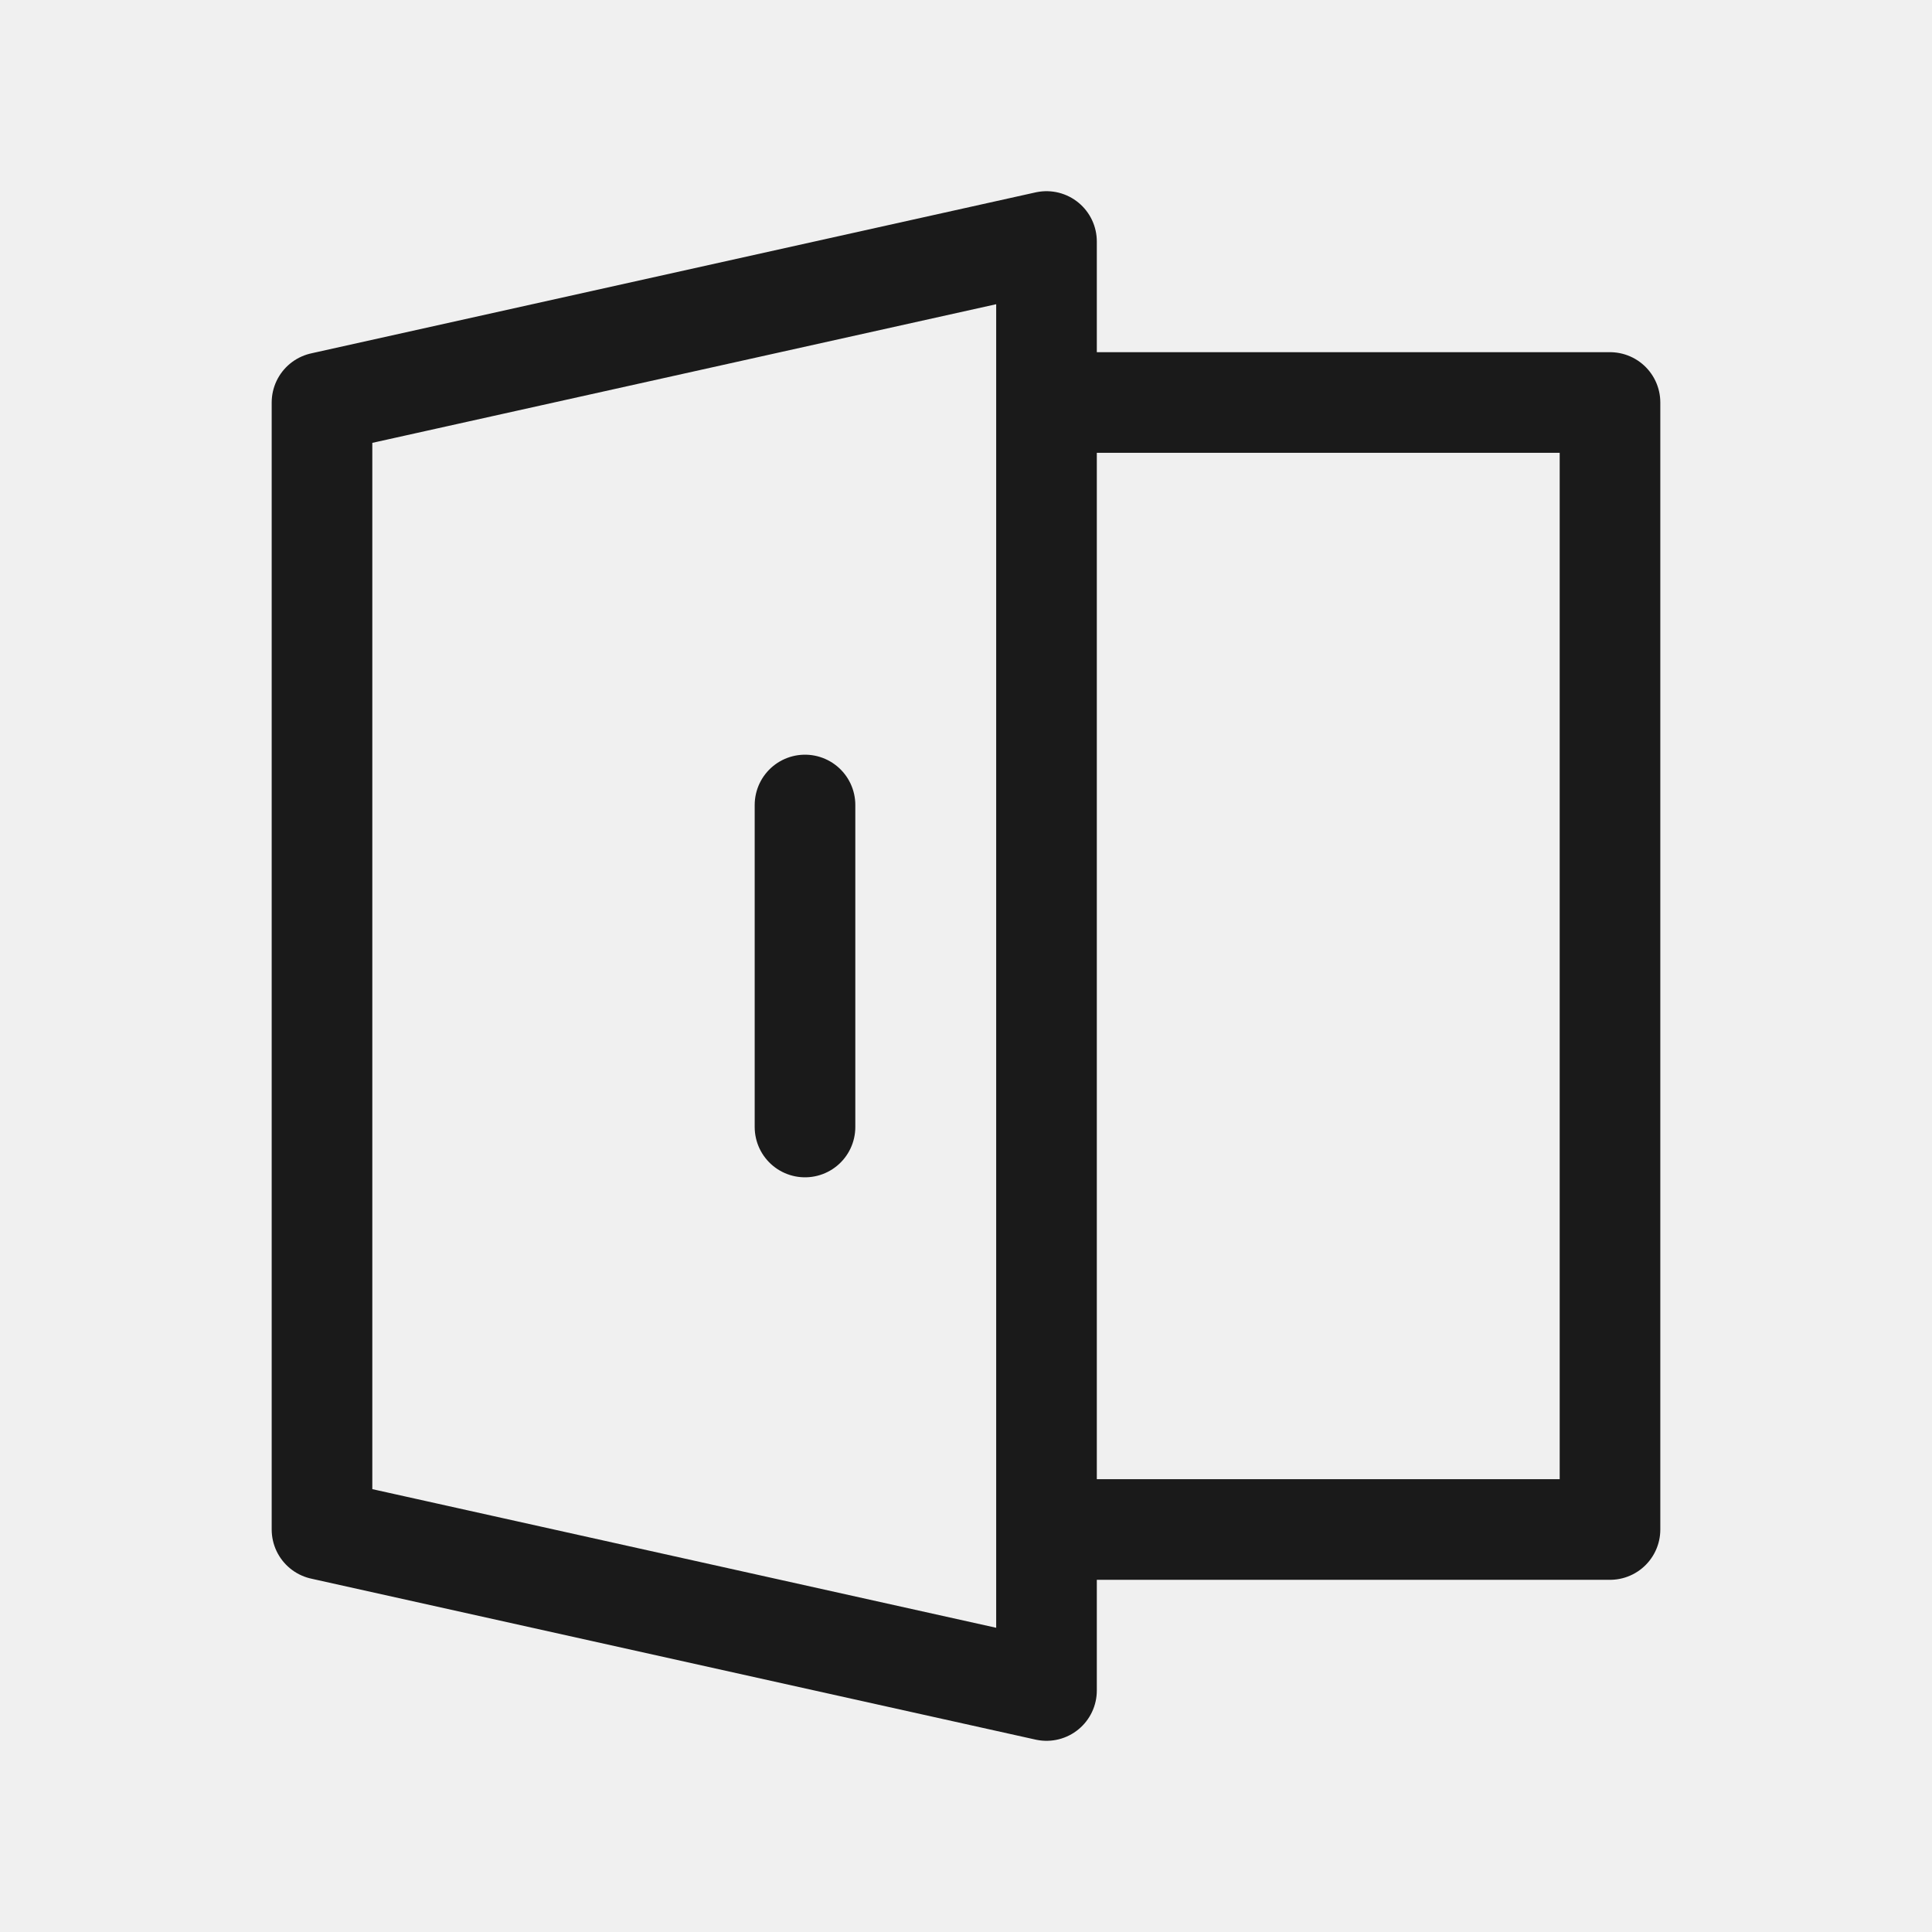
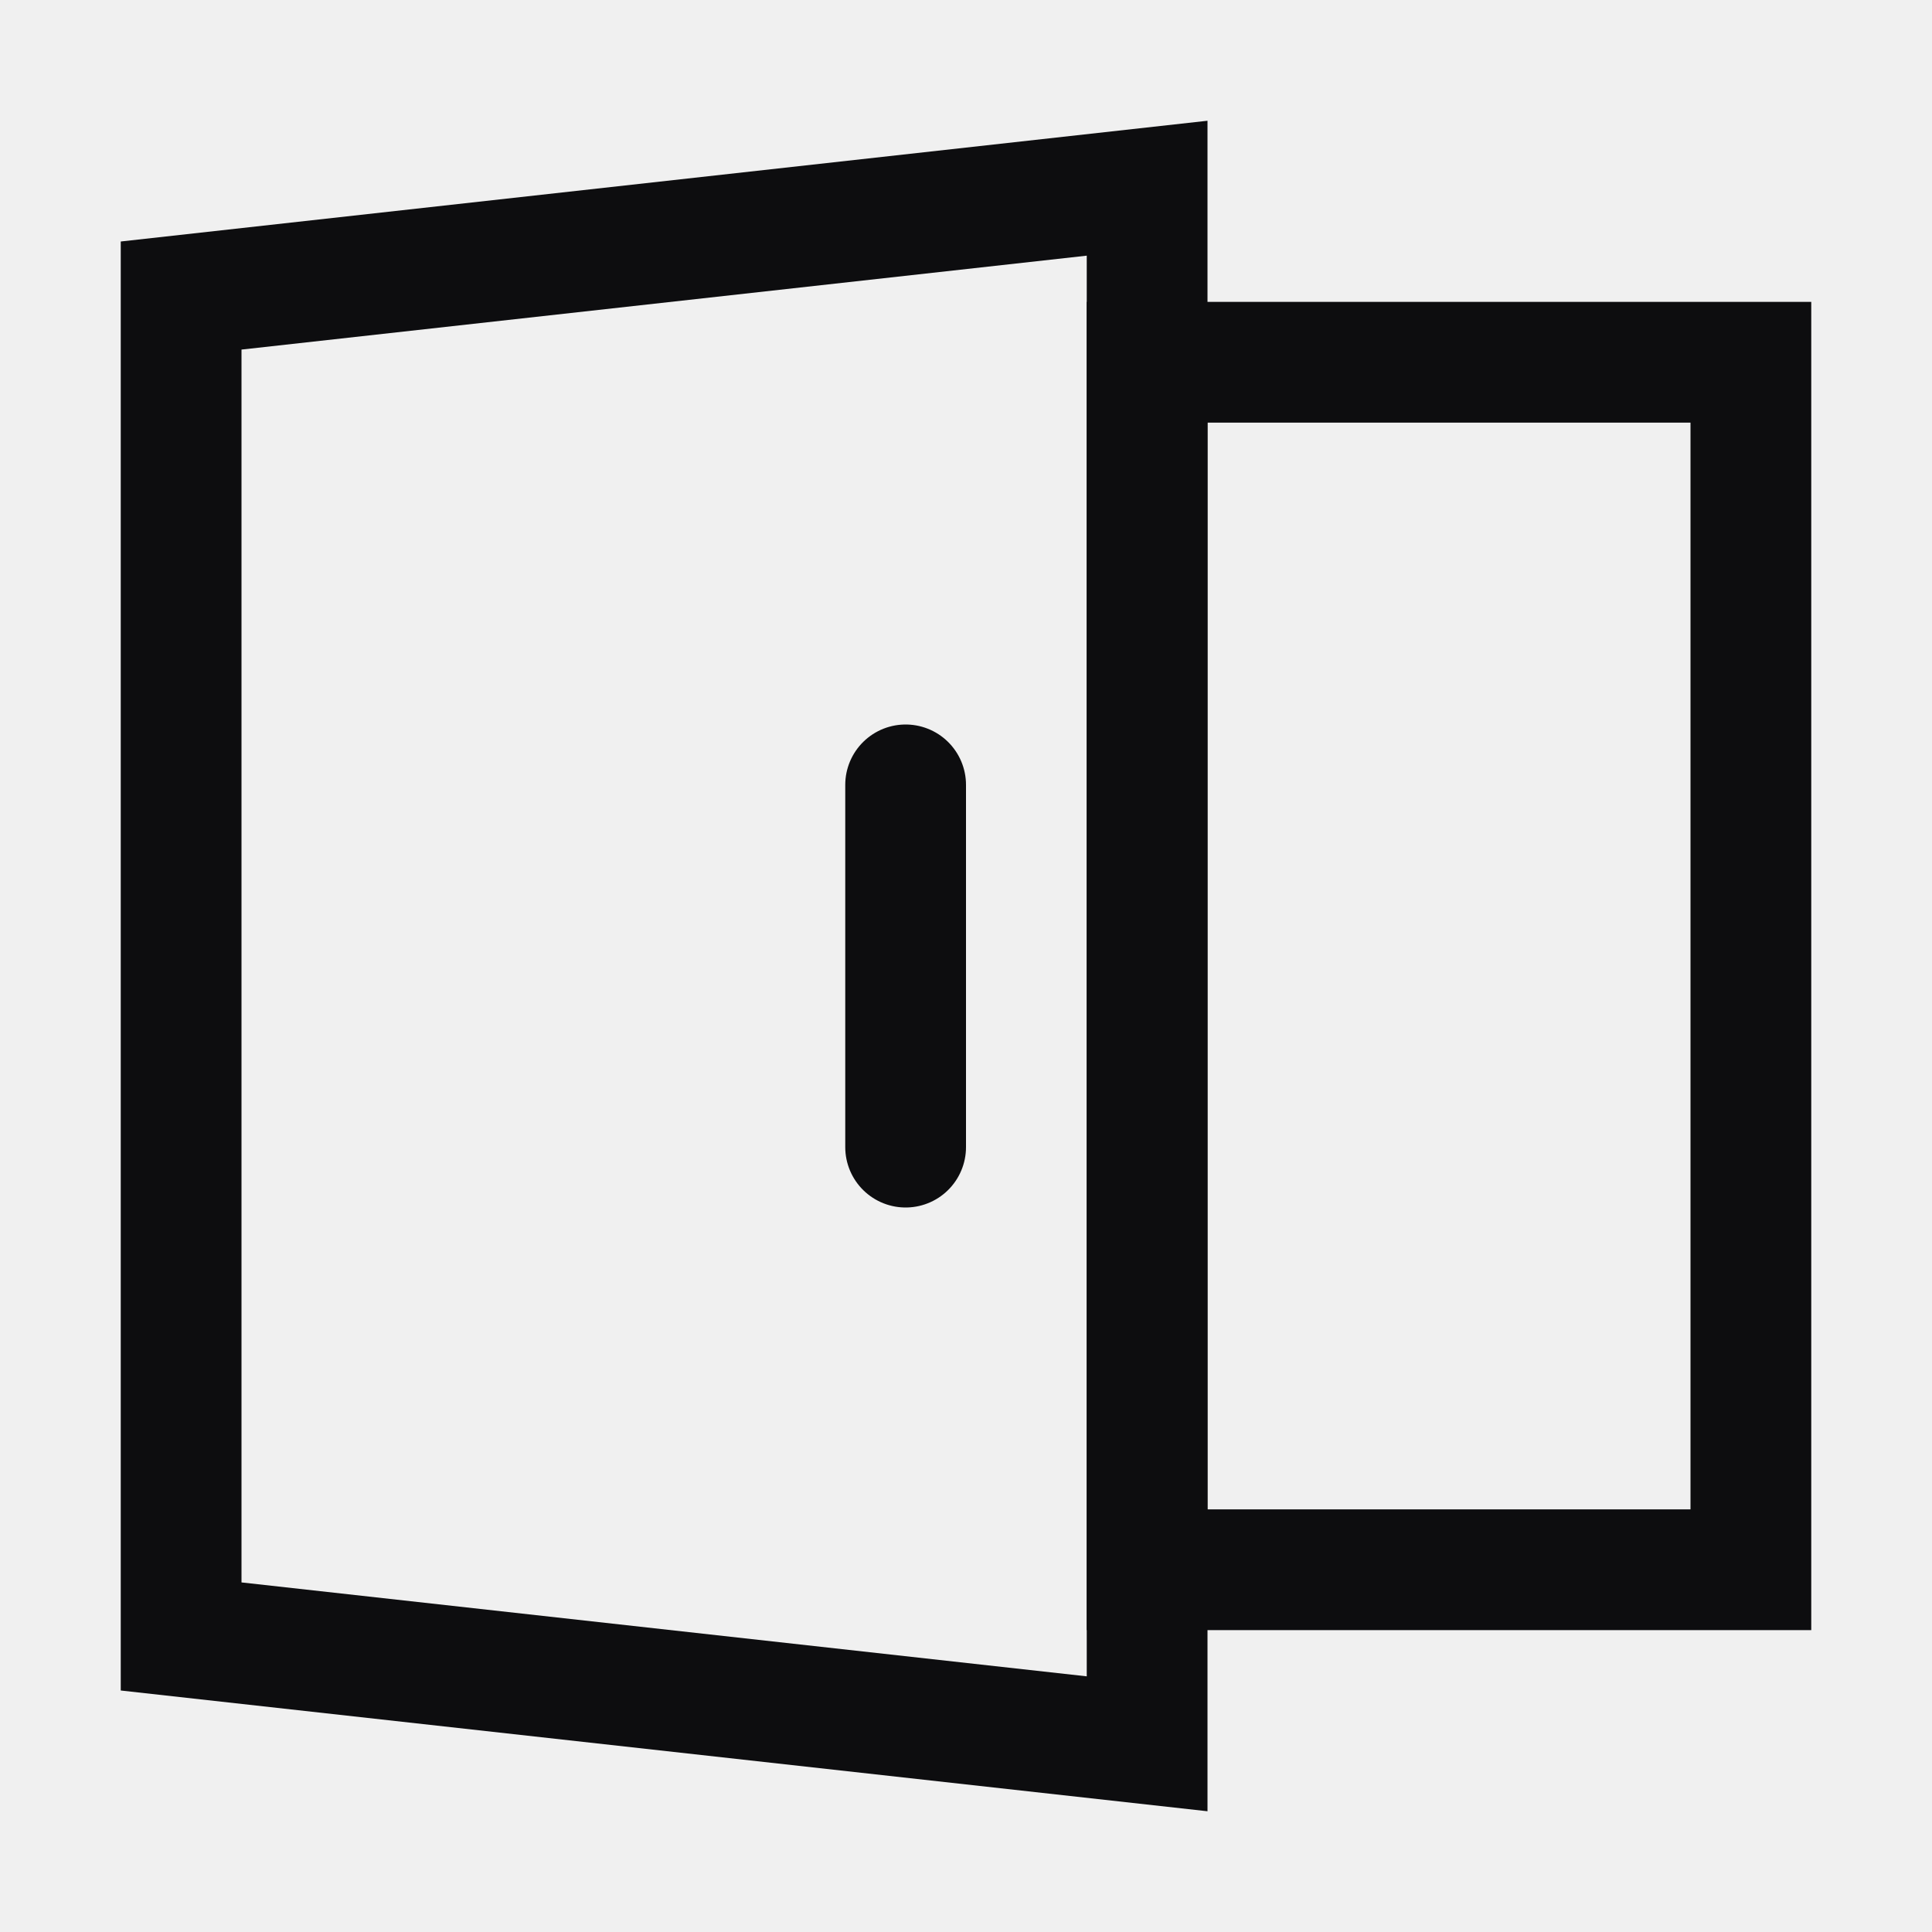
- <svg xmlns="http://www.w3.org/2000/svg" width="24" height="24" viewBox="0 0 24 24" fill="none">
-   <g stroke="#1A1A1A" stroke-width="1.25" stroke-linecap="round" stroke-linejoin="round">
-     <path d="M13 5h7v14h-7M13 3 4 5v14l9 2V3Z" />
-     <path d="M10 10v4" />
-   </g>
+ <svg xmlns="http://www.w3.org/2000/svg" width="16" height="16" viewBox="0 0 16 16" fill="none">
+   <mask id="stroke0_563_89416" fill="white">
+     <path d="M1 2L10 1V15L1 14V2Z" />
+   </mask>
+   <path d="M1 2L10 1V15L1 14V2Z" stroke-width="2" stroke="#0D0D0F" mask="url(#stroke0_563_89416)" />
+   <path d="M9.5 3H14.5V13H9.5V3Z" stroke="#0D0D0F" />
+   <path d="M7.5 6.5V9.5" stroke-linecap="round" stroke="#0D0D0F" />
</svg>
